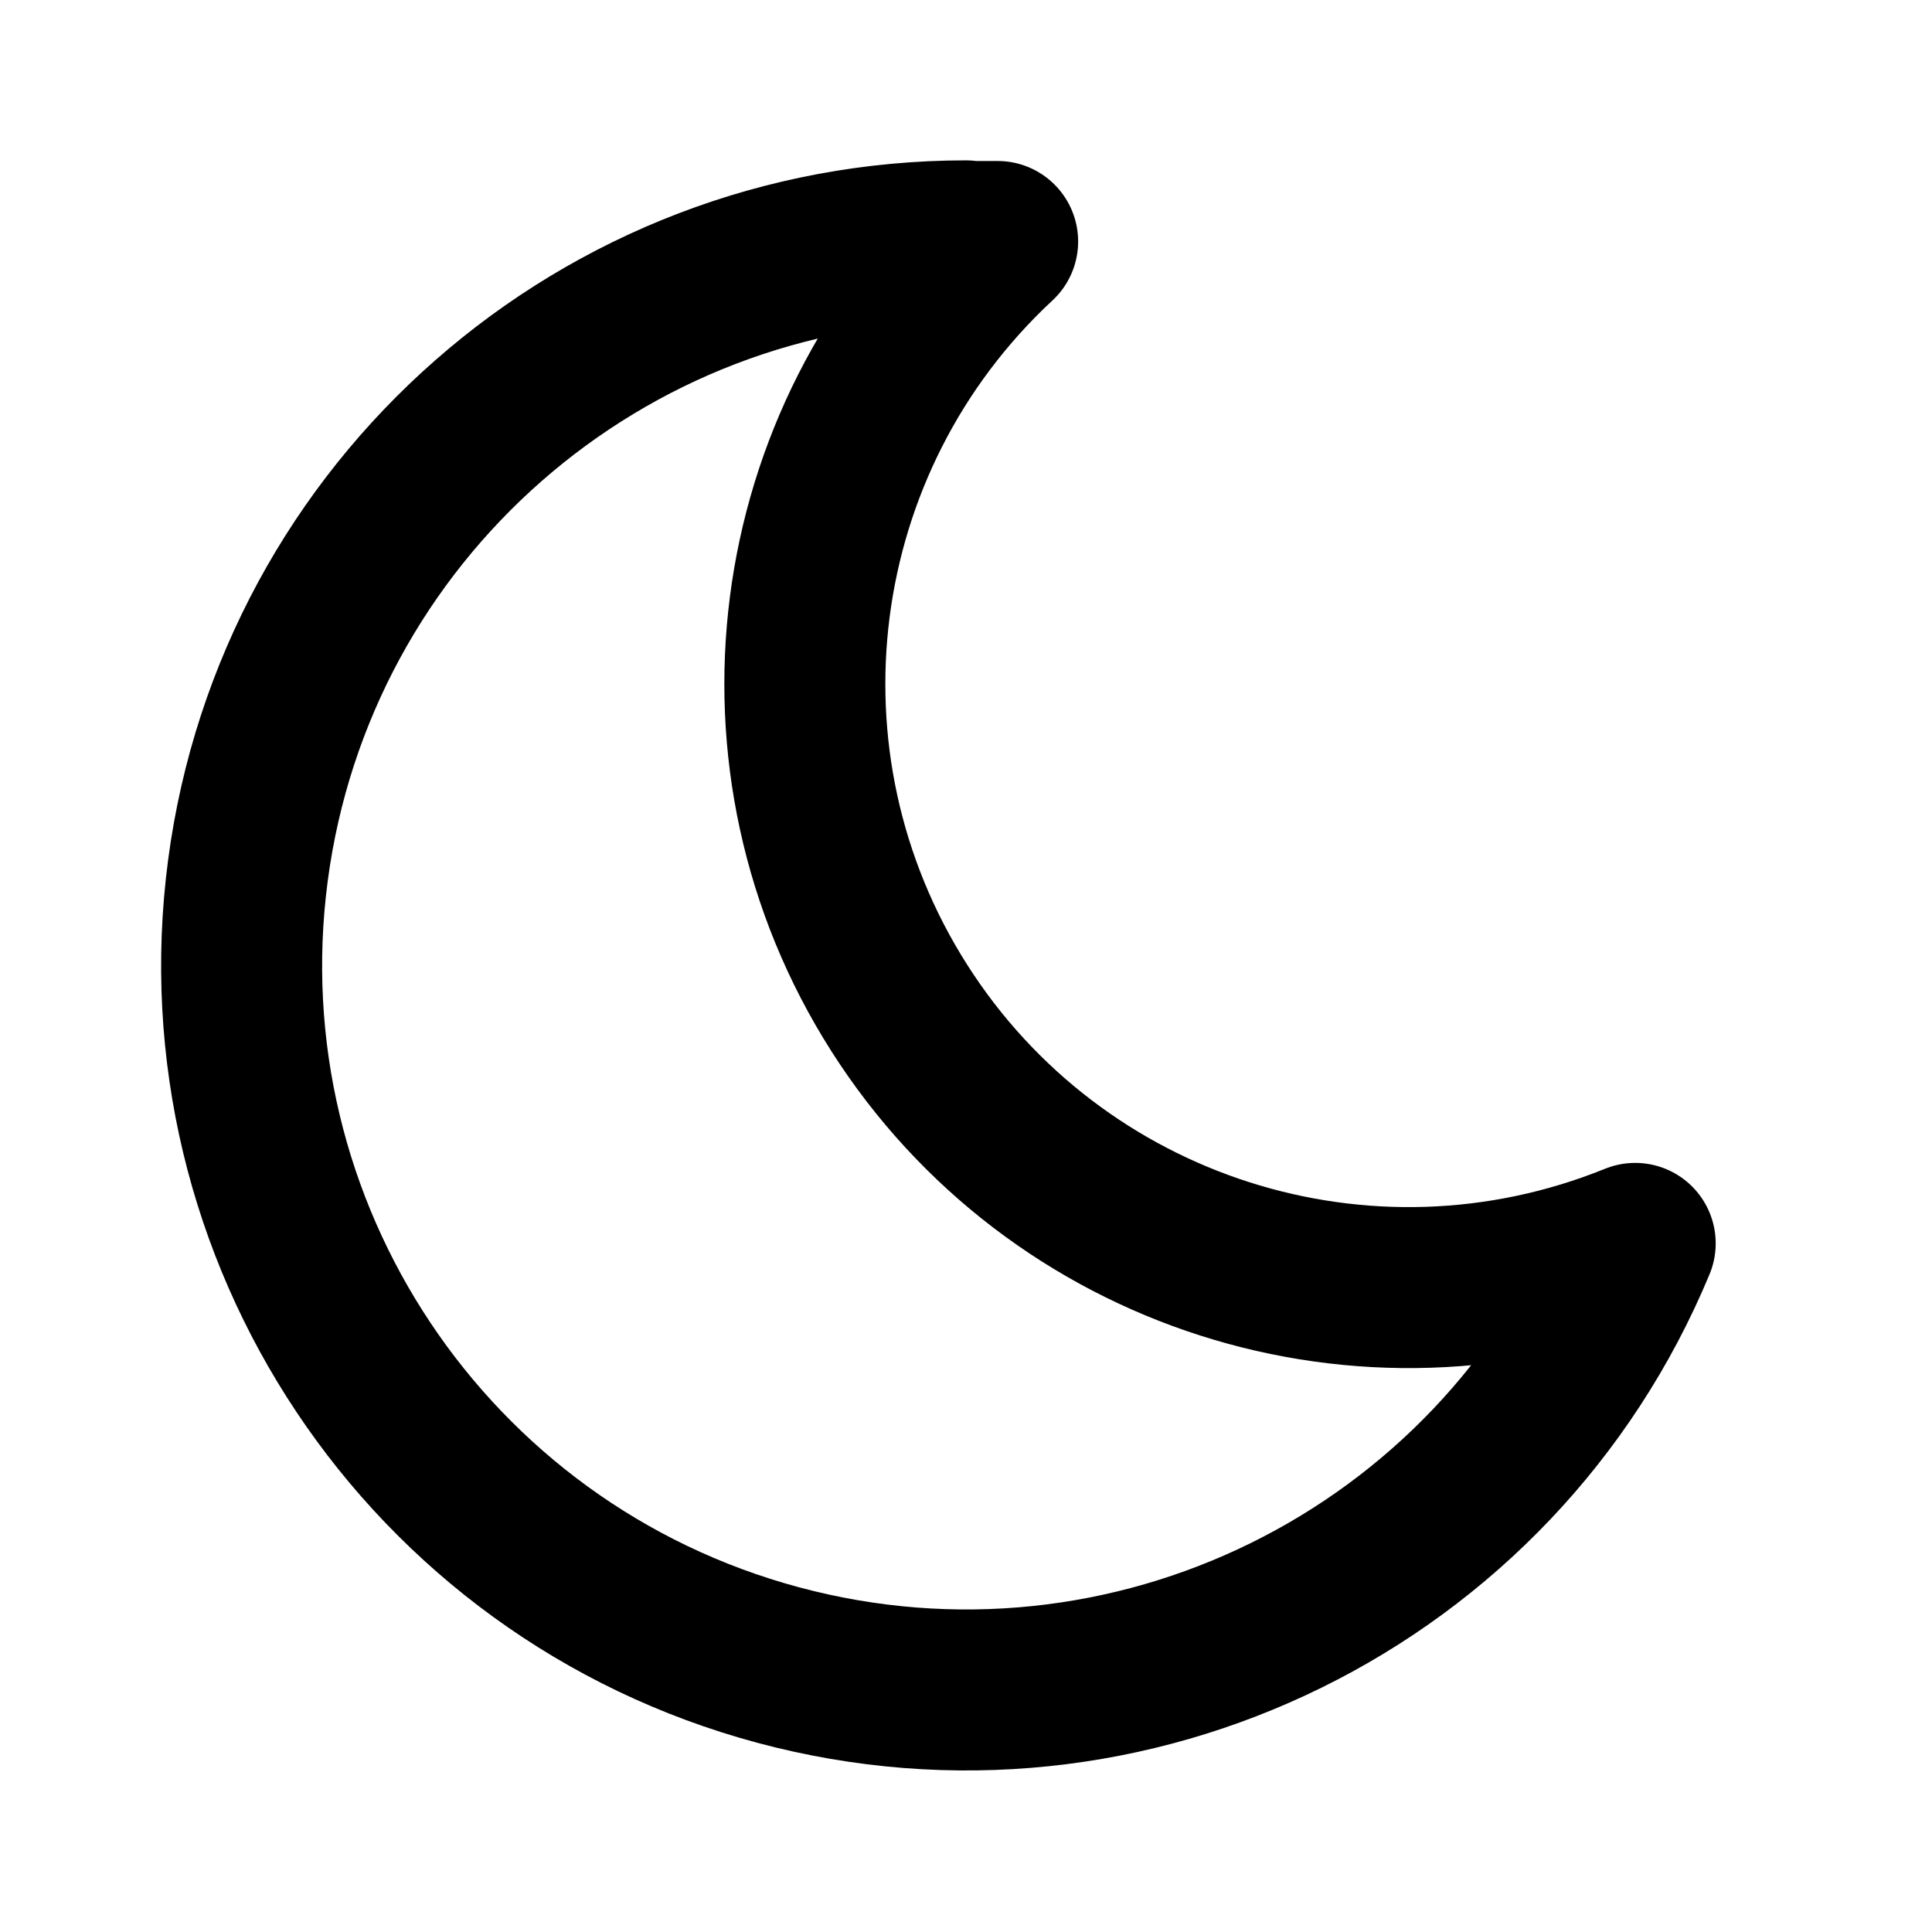
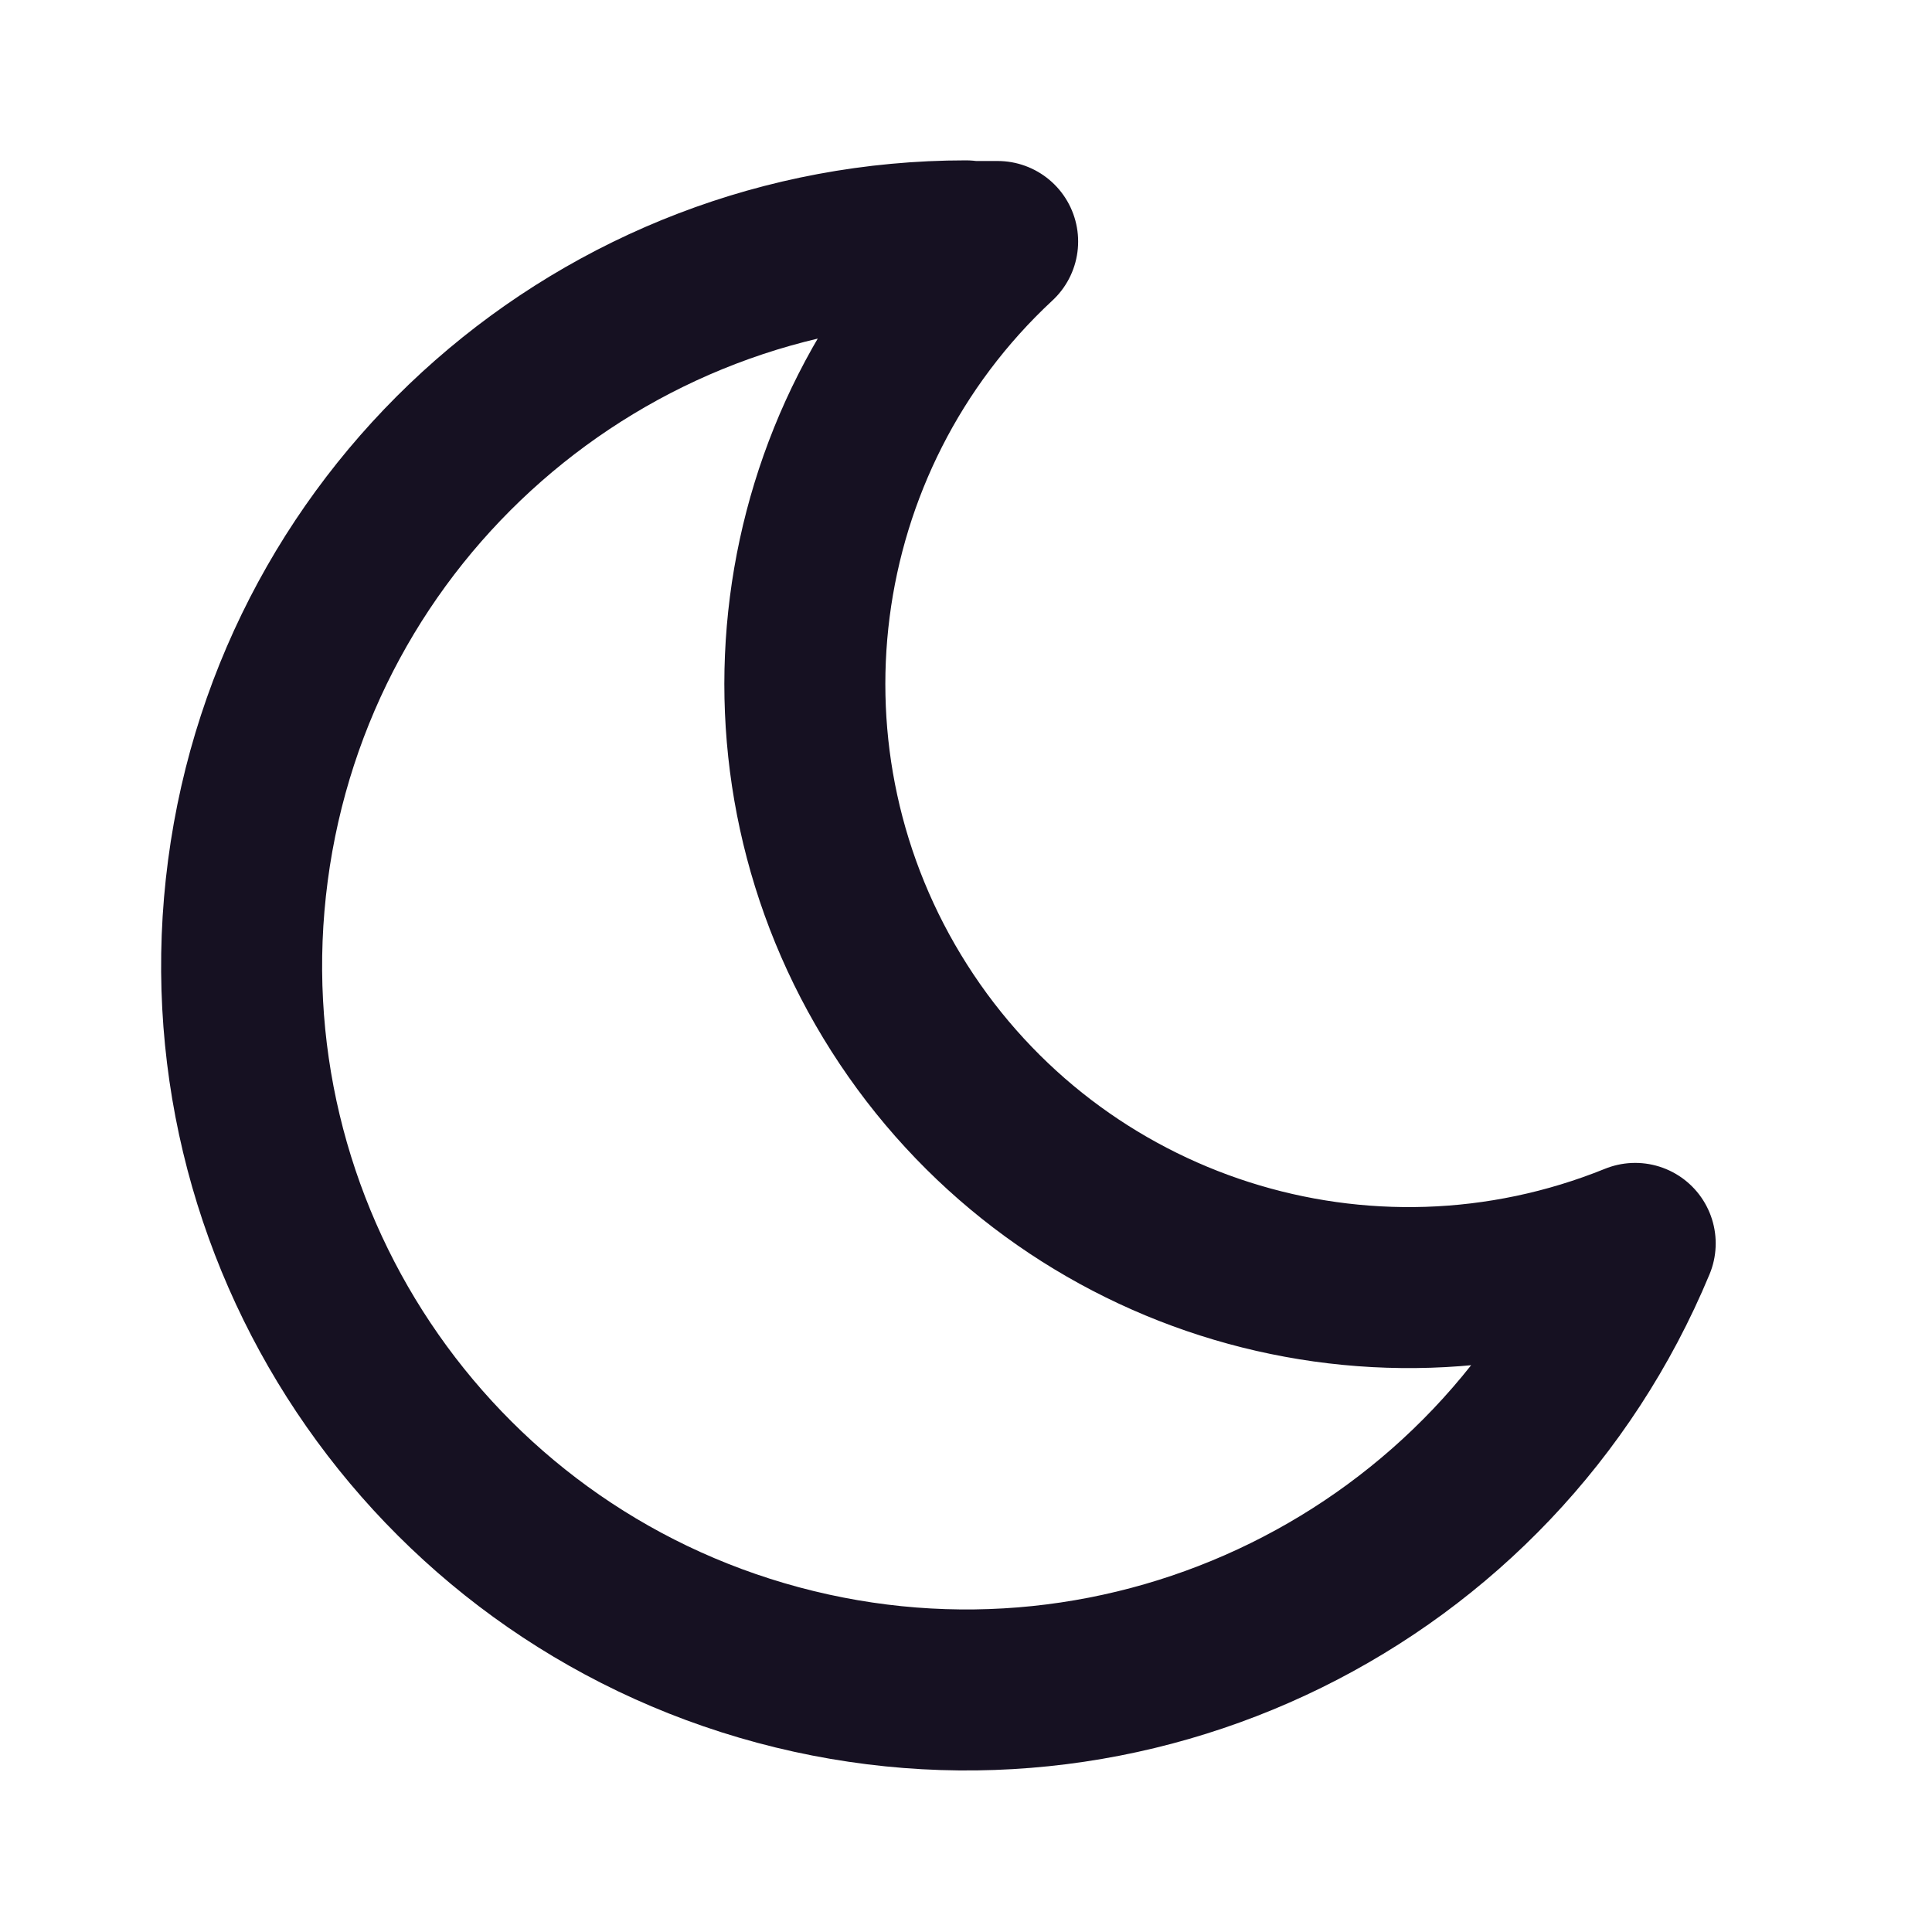
- <svg xmlns="http://www.w3.org/2000/svg" class="icon icon-tabler icon-tabler-moon" width="24" height="24" viewBox="0 0 24 24" stroke-width="2" stroke="currentColor" fill="none" stroke-linecap="round" stroke-linejoin="round">
+ <svg xmlns="http://www.w3.org/2000/svg" class="icon icon-tabler icon-tabler-moon" width="24" height="24" viewBox="0 0 24 24" stroke-width="2" stroke="#161122" fill="none" stroke-linecap="round" stroke-linejoin="round">
  <path stroke="none" d="M0 0h24v24H0z" fill="none" />
  <path d="M12 3c.132 0 .263 0 .393 0a7.5 7.5 0 0 0 7.92 12.446a9 9 0 1 1 -8.313 -12.454z" />
</svg>
